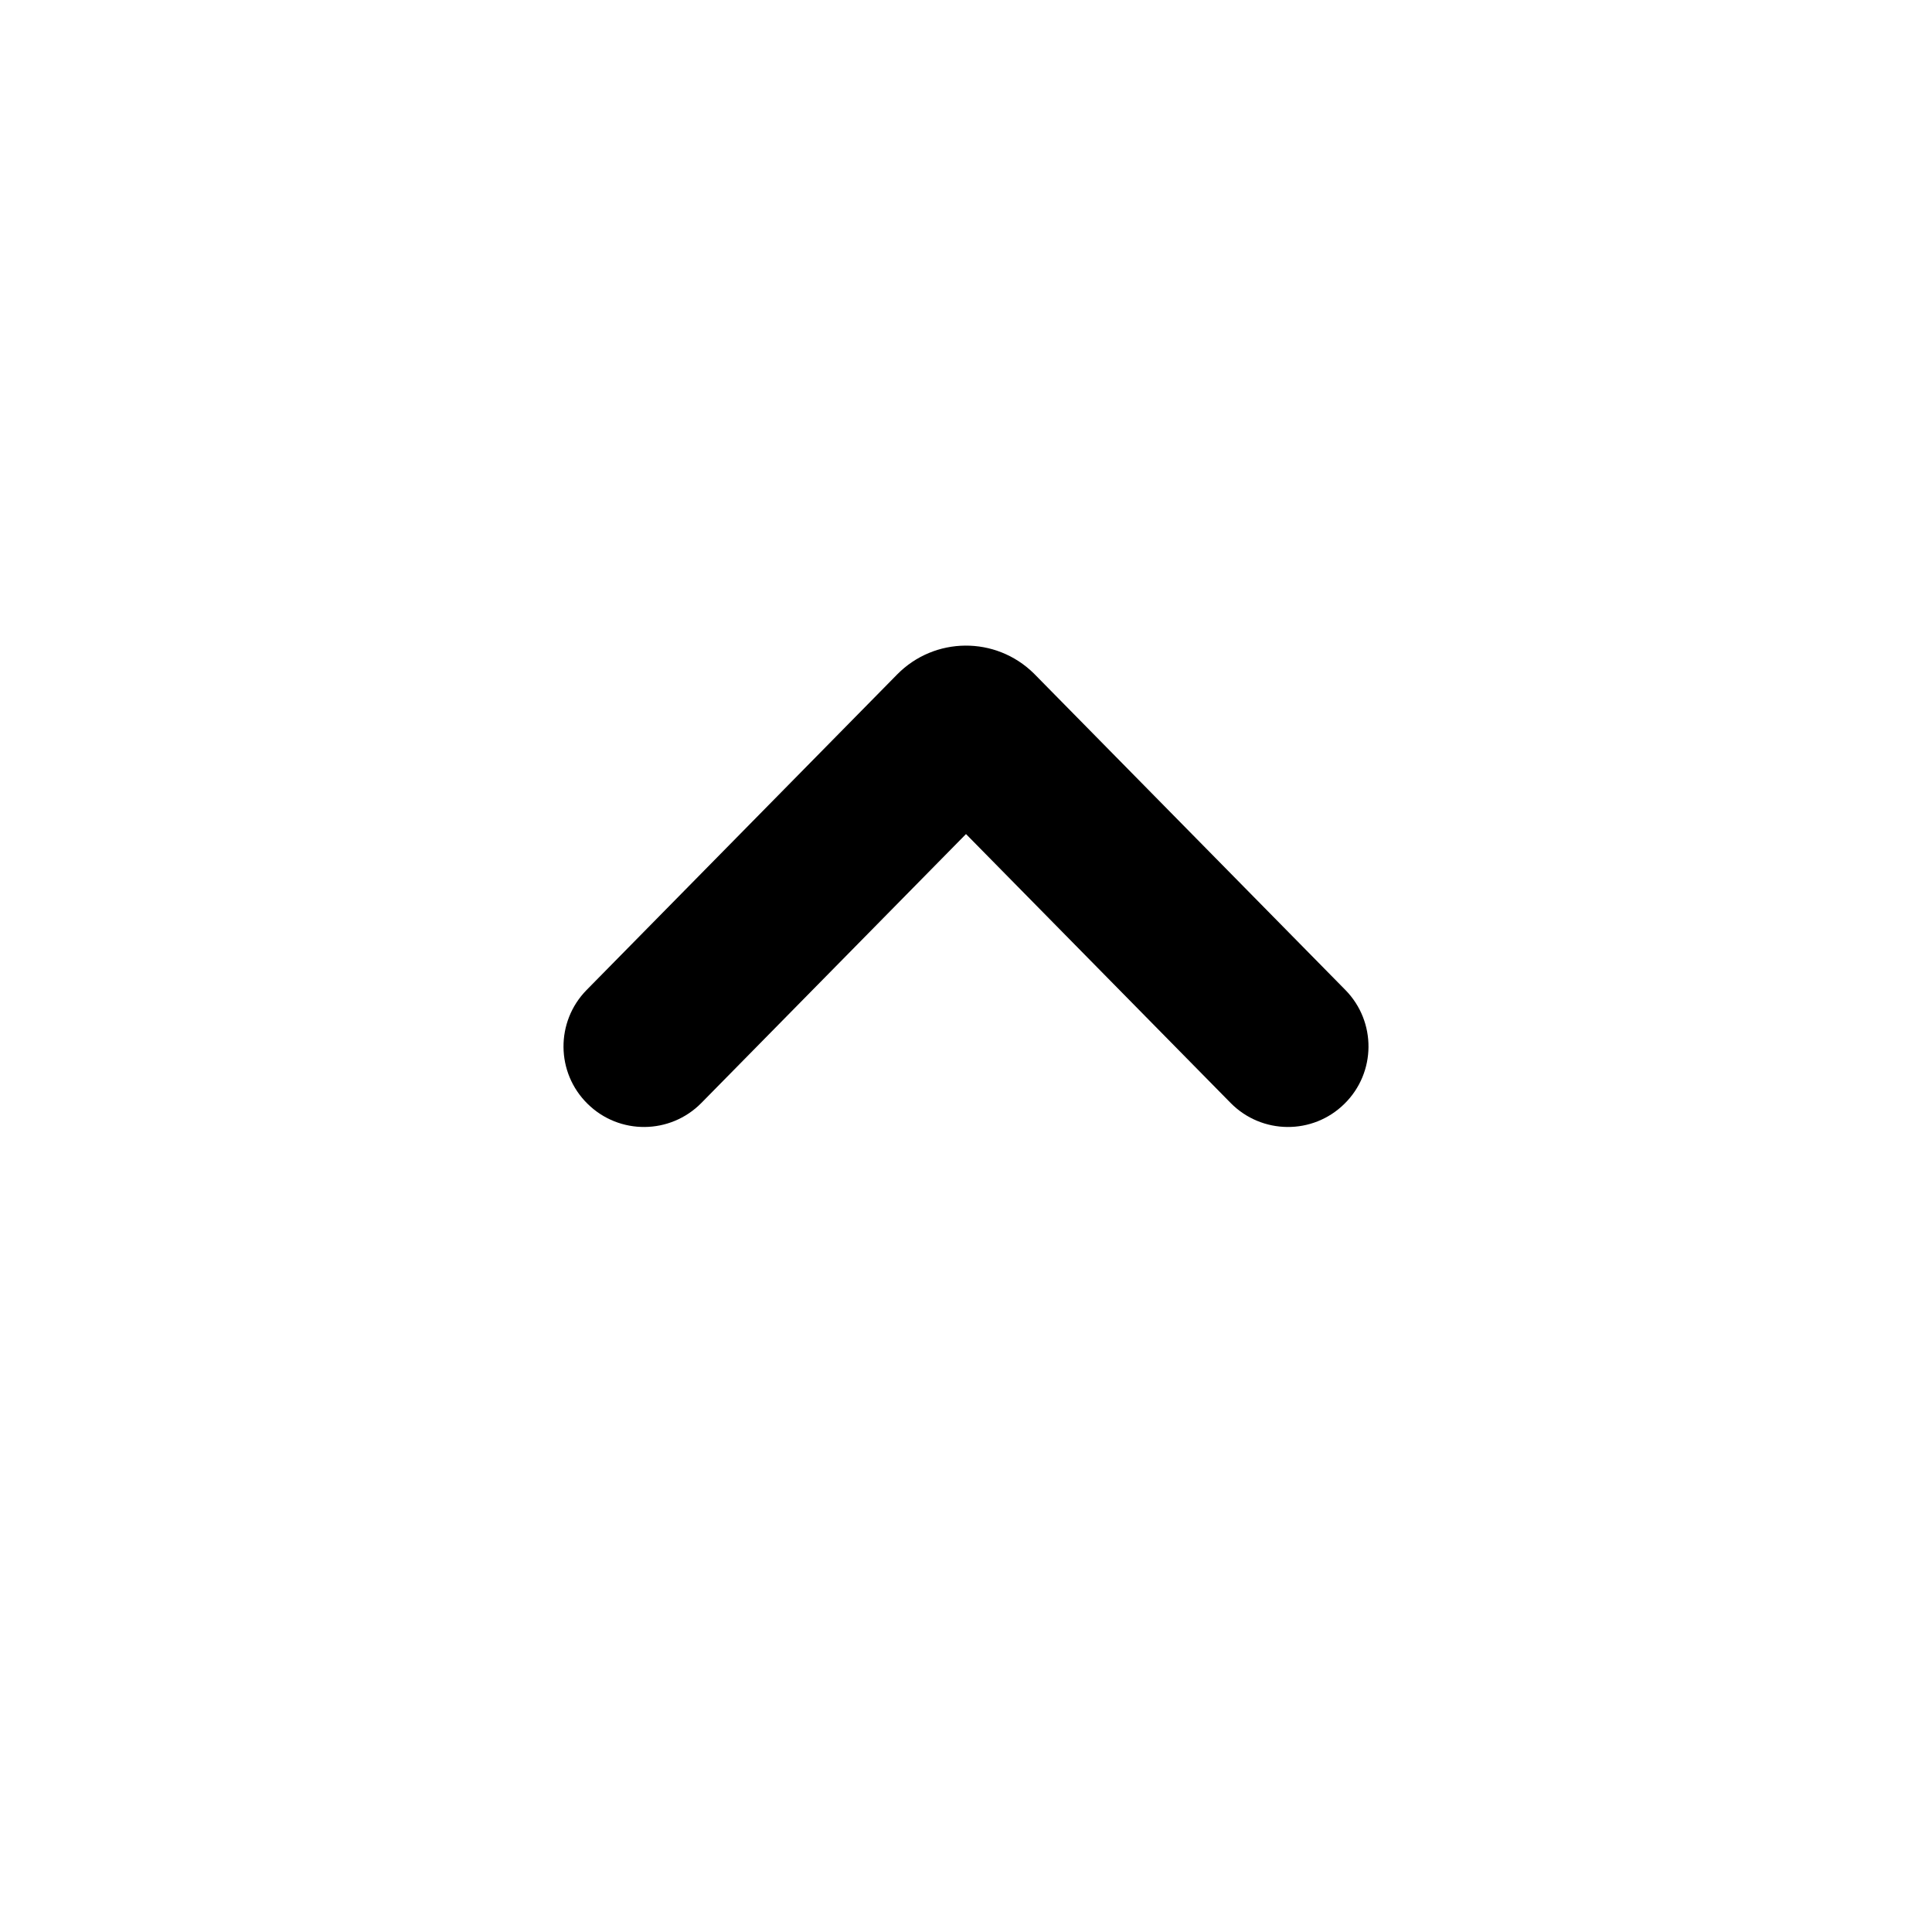
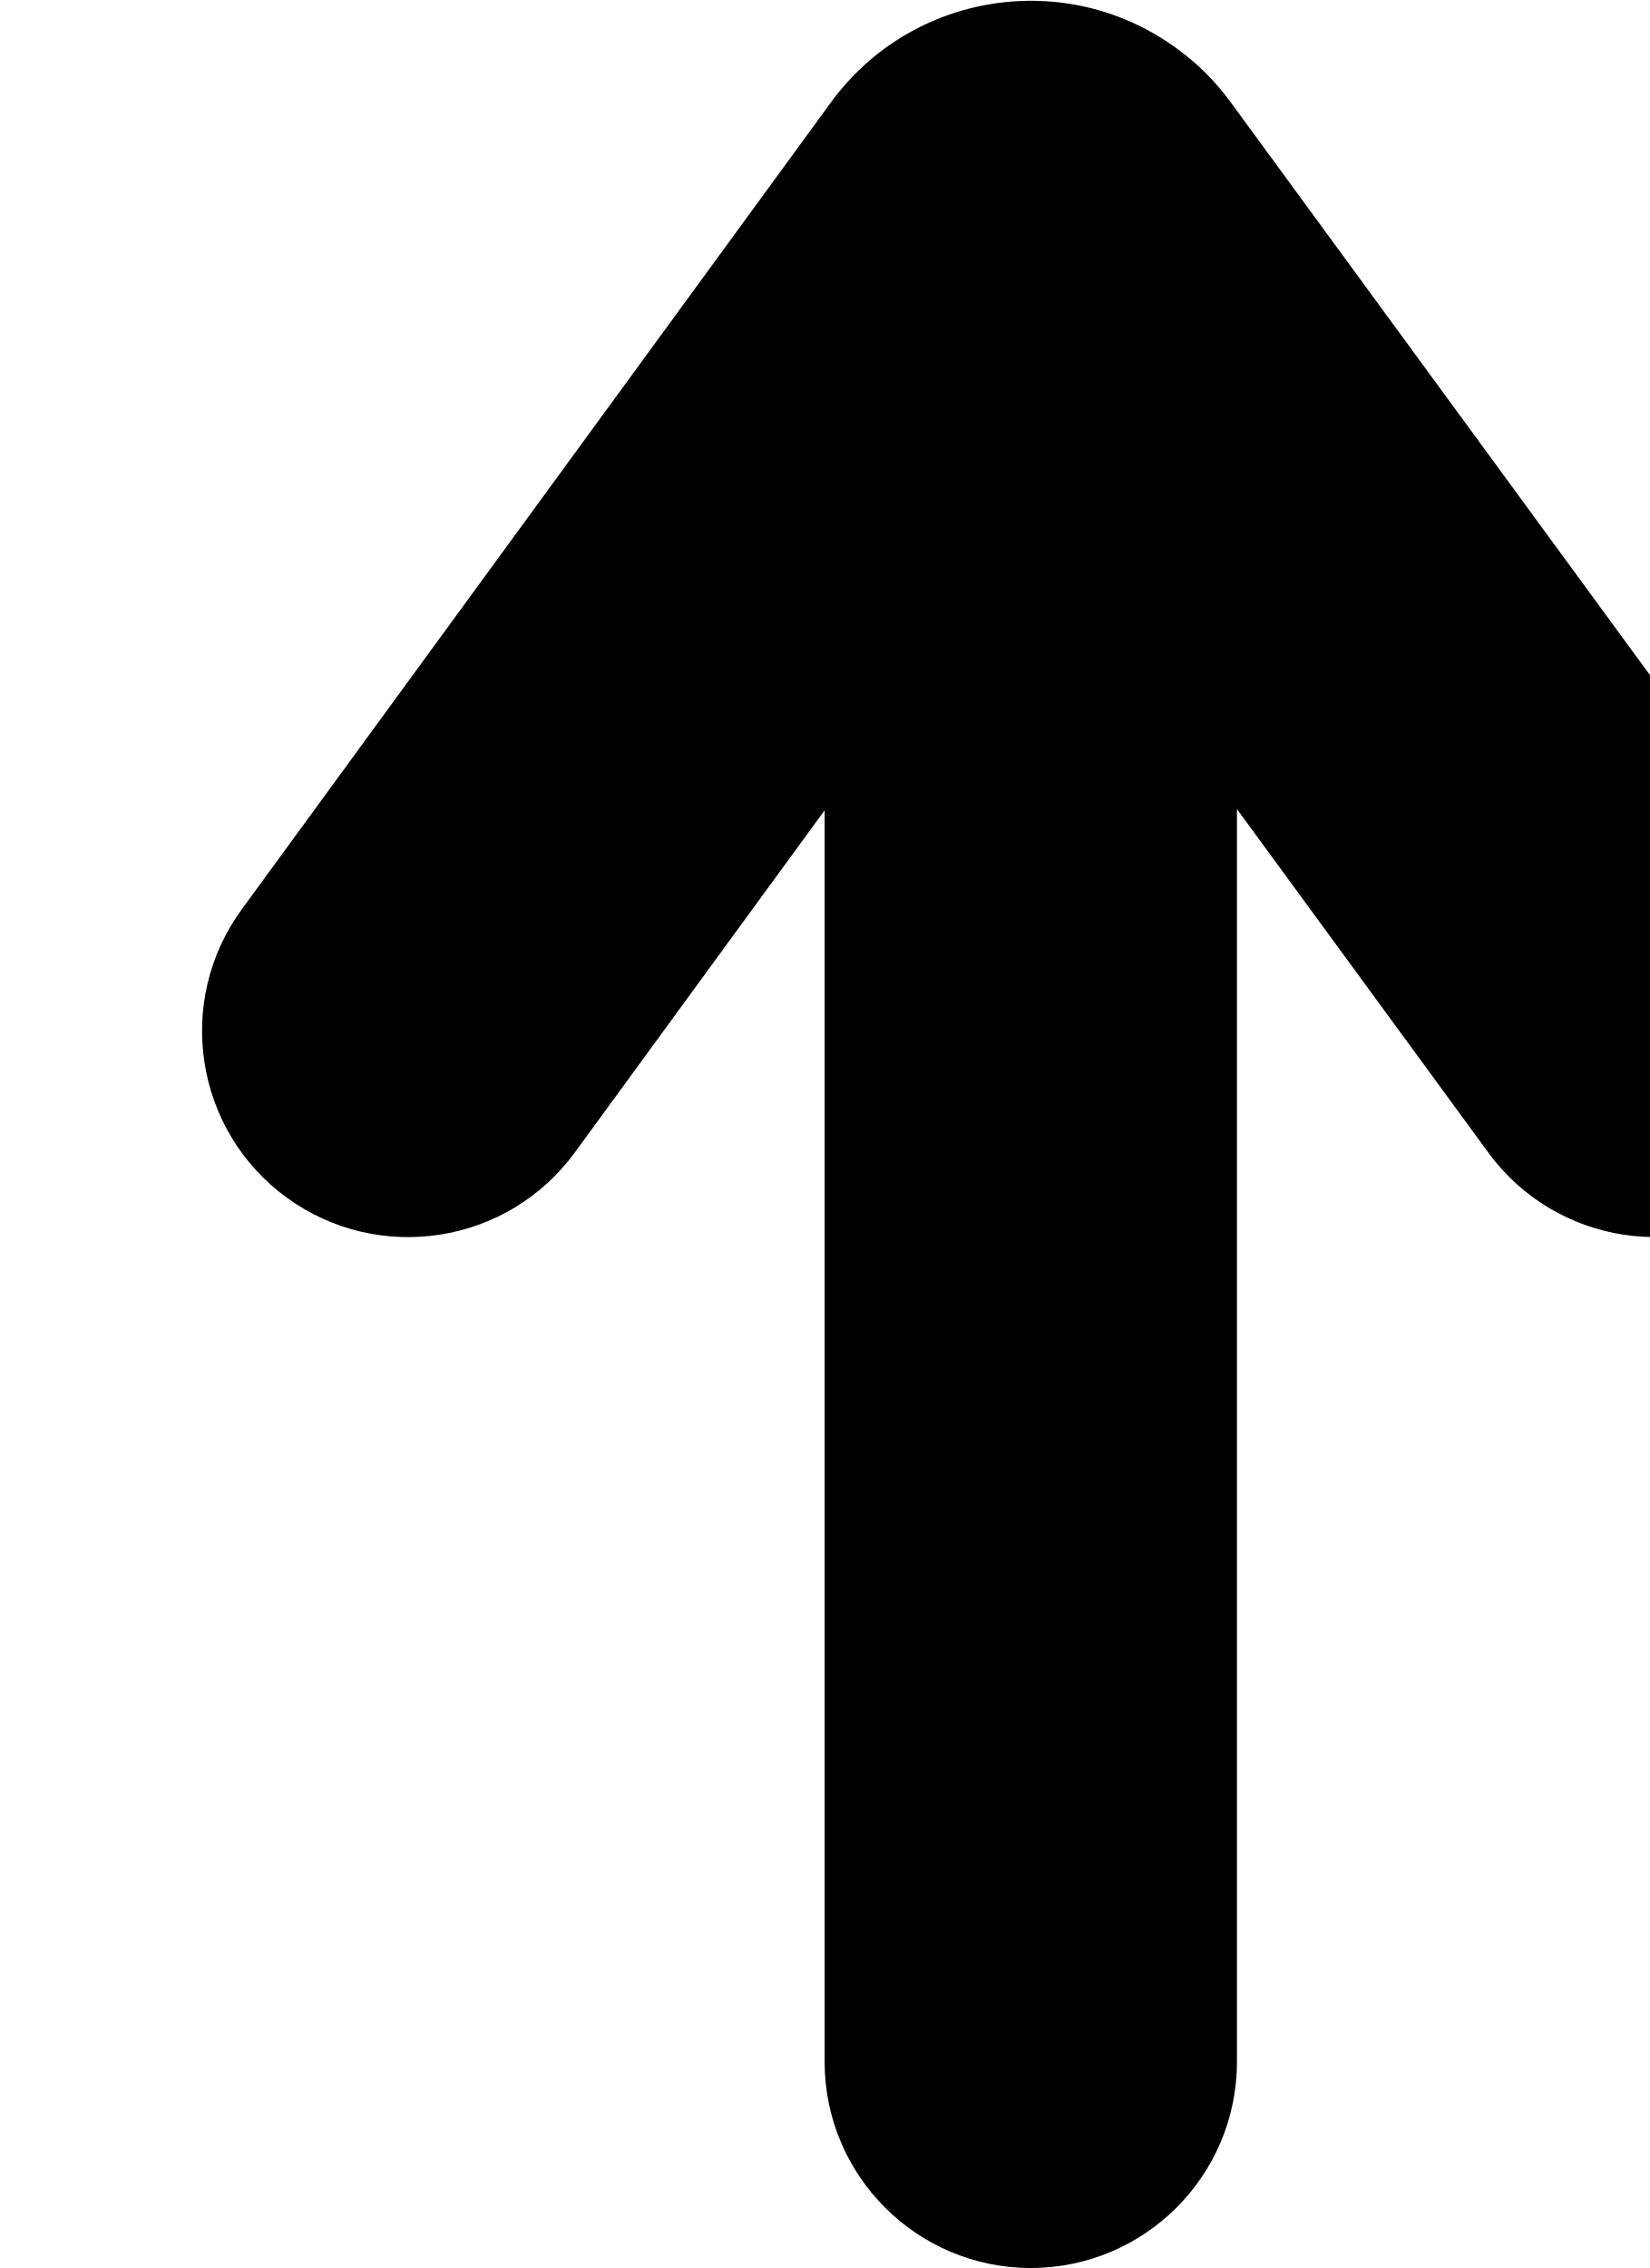
- <svg xmlns="http://www.w3.org/2000/svg" viewBox="0 0 24 24">
-   <path transform="matrix(1 0 0 -1 0 22.02)" d="M8.713,8.319 C8.325,7.925 7.692,7.92 7.299,8.308 C6.905,8.695 6.9,9.328 7.287,9.722 L11.145,13.642 C11.61,14.114 12.369,14.12 12.842,13.655 C12.846,13.651 14.137,12.34 16.713,9.722 C17.1,9.328 17.095,8.695 16.701,8.308 C16.308,7.92 15.675,7.925 15.287,8.319 L12,11.659 L8.713,8.319 Z" />
+ <svg xmlns="http://www.w3.org/2000/svg" width="8px" height="11px" viewBox="0 0 8 11" version="1.1">
+   <path d="M6,3.924 L6,10 C6,10.552 5.552,11 5,11 C4.448,11 4,10.552 4,10 L4,3.93 L2.788,5.59 C2.462,6.036 1.836,6.133 1.39,5.808 C0.944,5.482 0.847,4.856 1.173,4.41 L4.031,0.496 C4.422,-0.039 5.173,-0.156 5.708,0.235 C5.808,0.307 5.896,0.395 5.969,0.495 L8.834,4.409 C9.16,4.855 9.063,5.481 8.617,5.807 C8.172,6.133 7.546,6.036 7.22,5.591 L6,3.924 Z" id="path-1" />
</svg>
